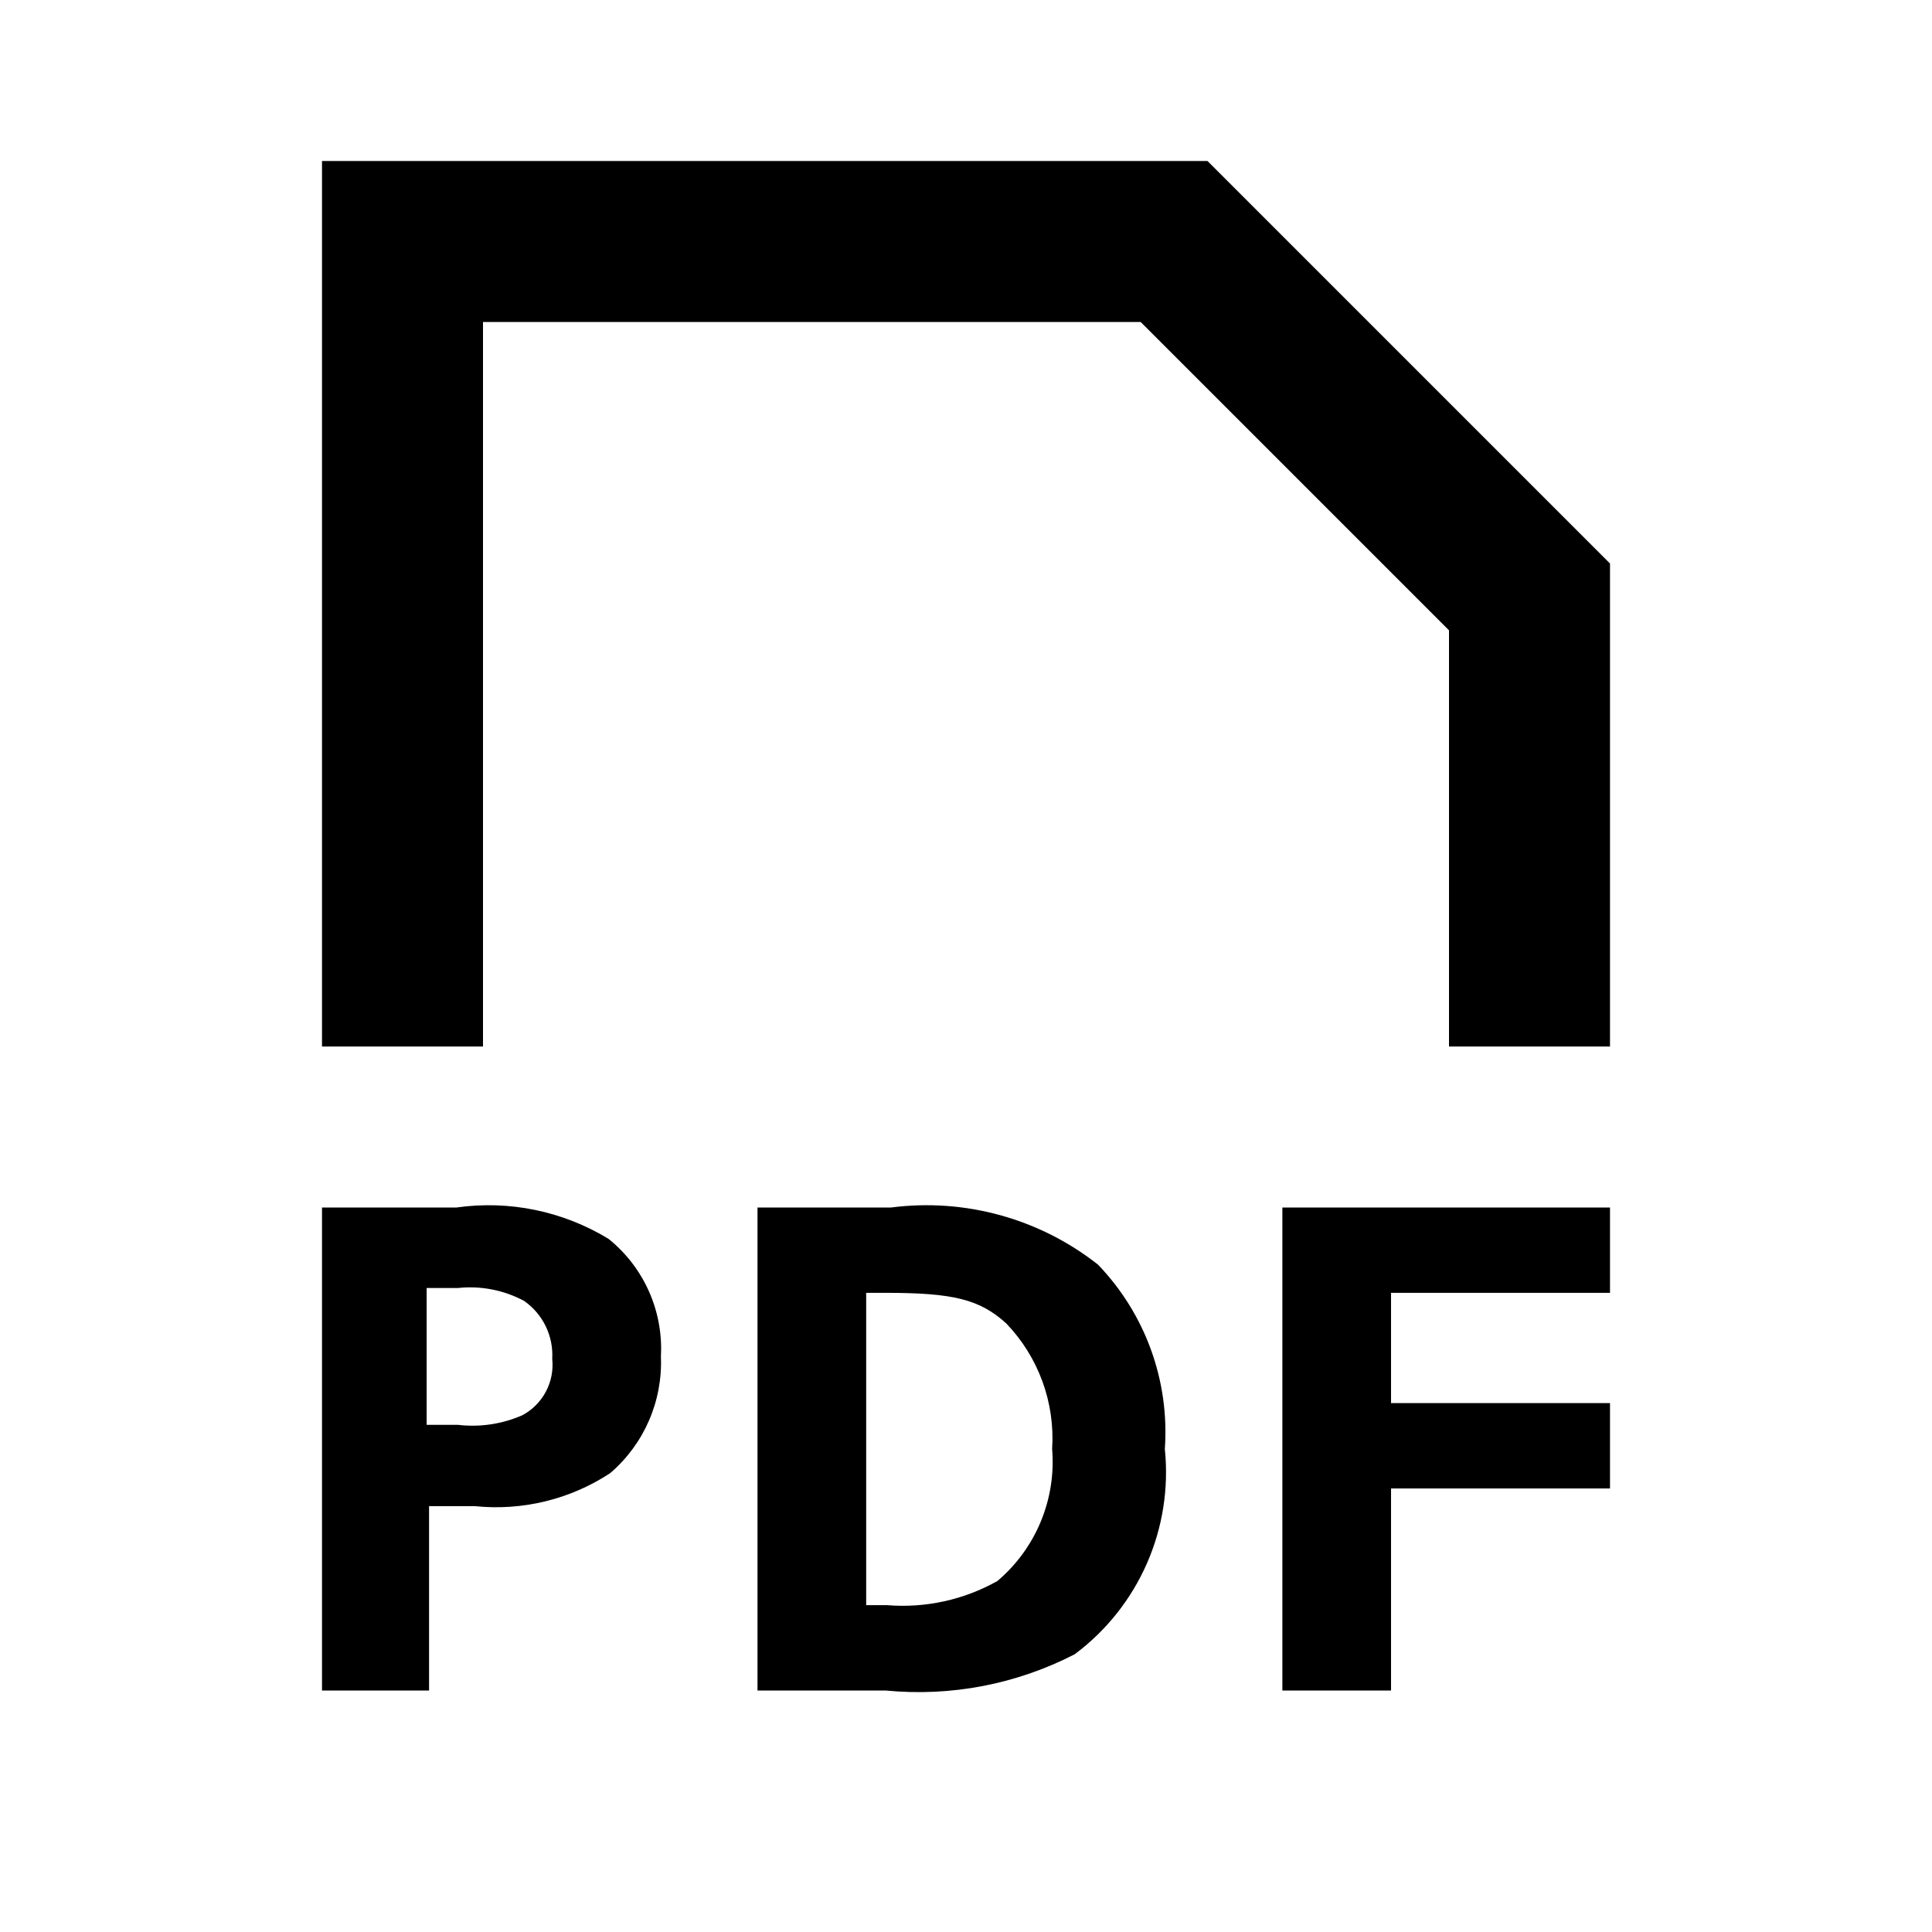
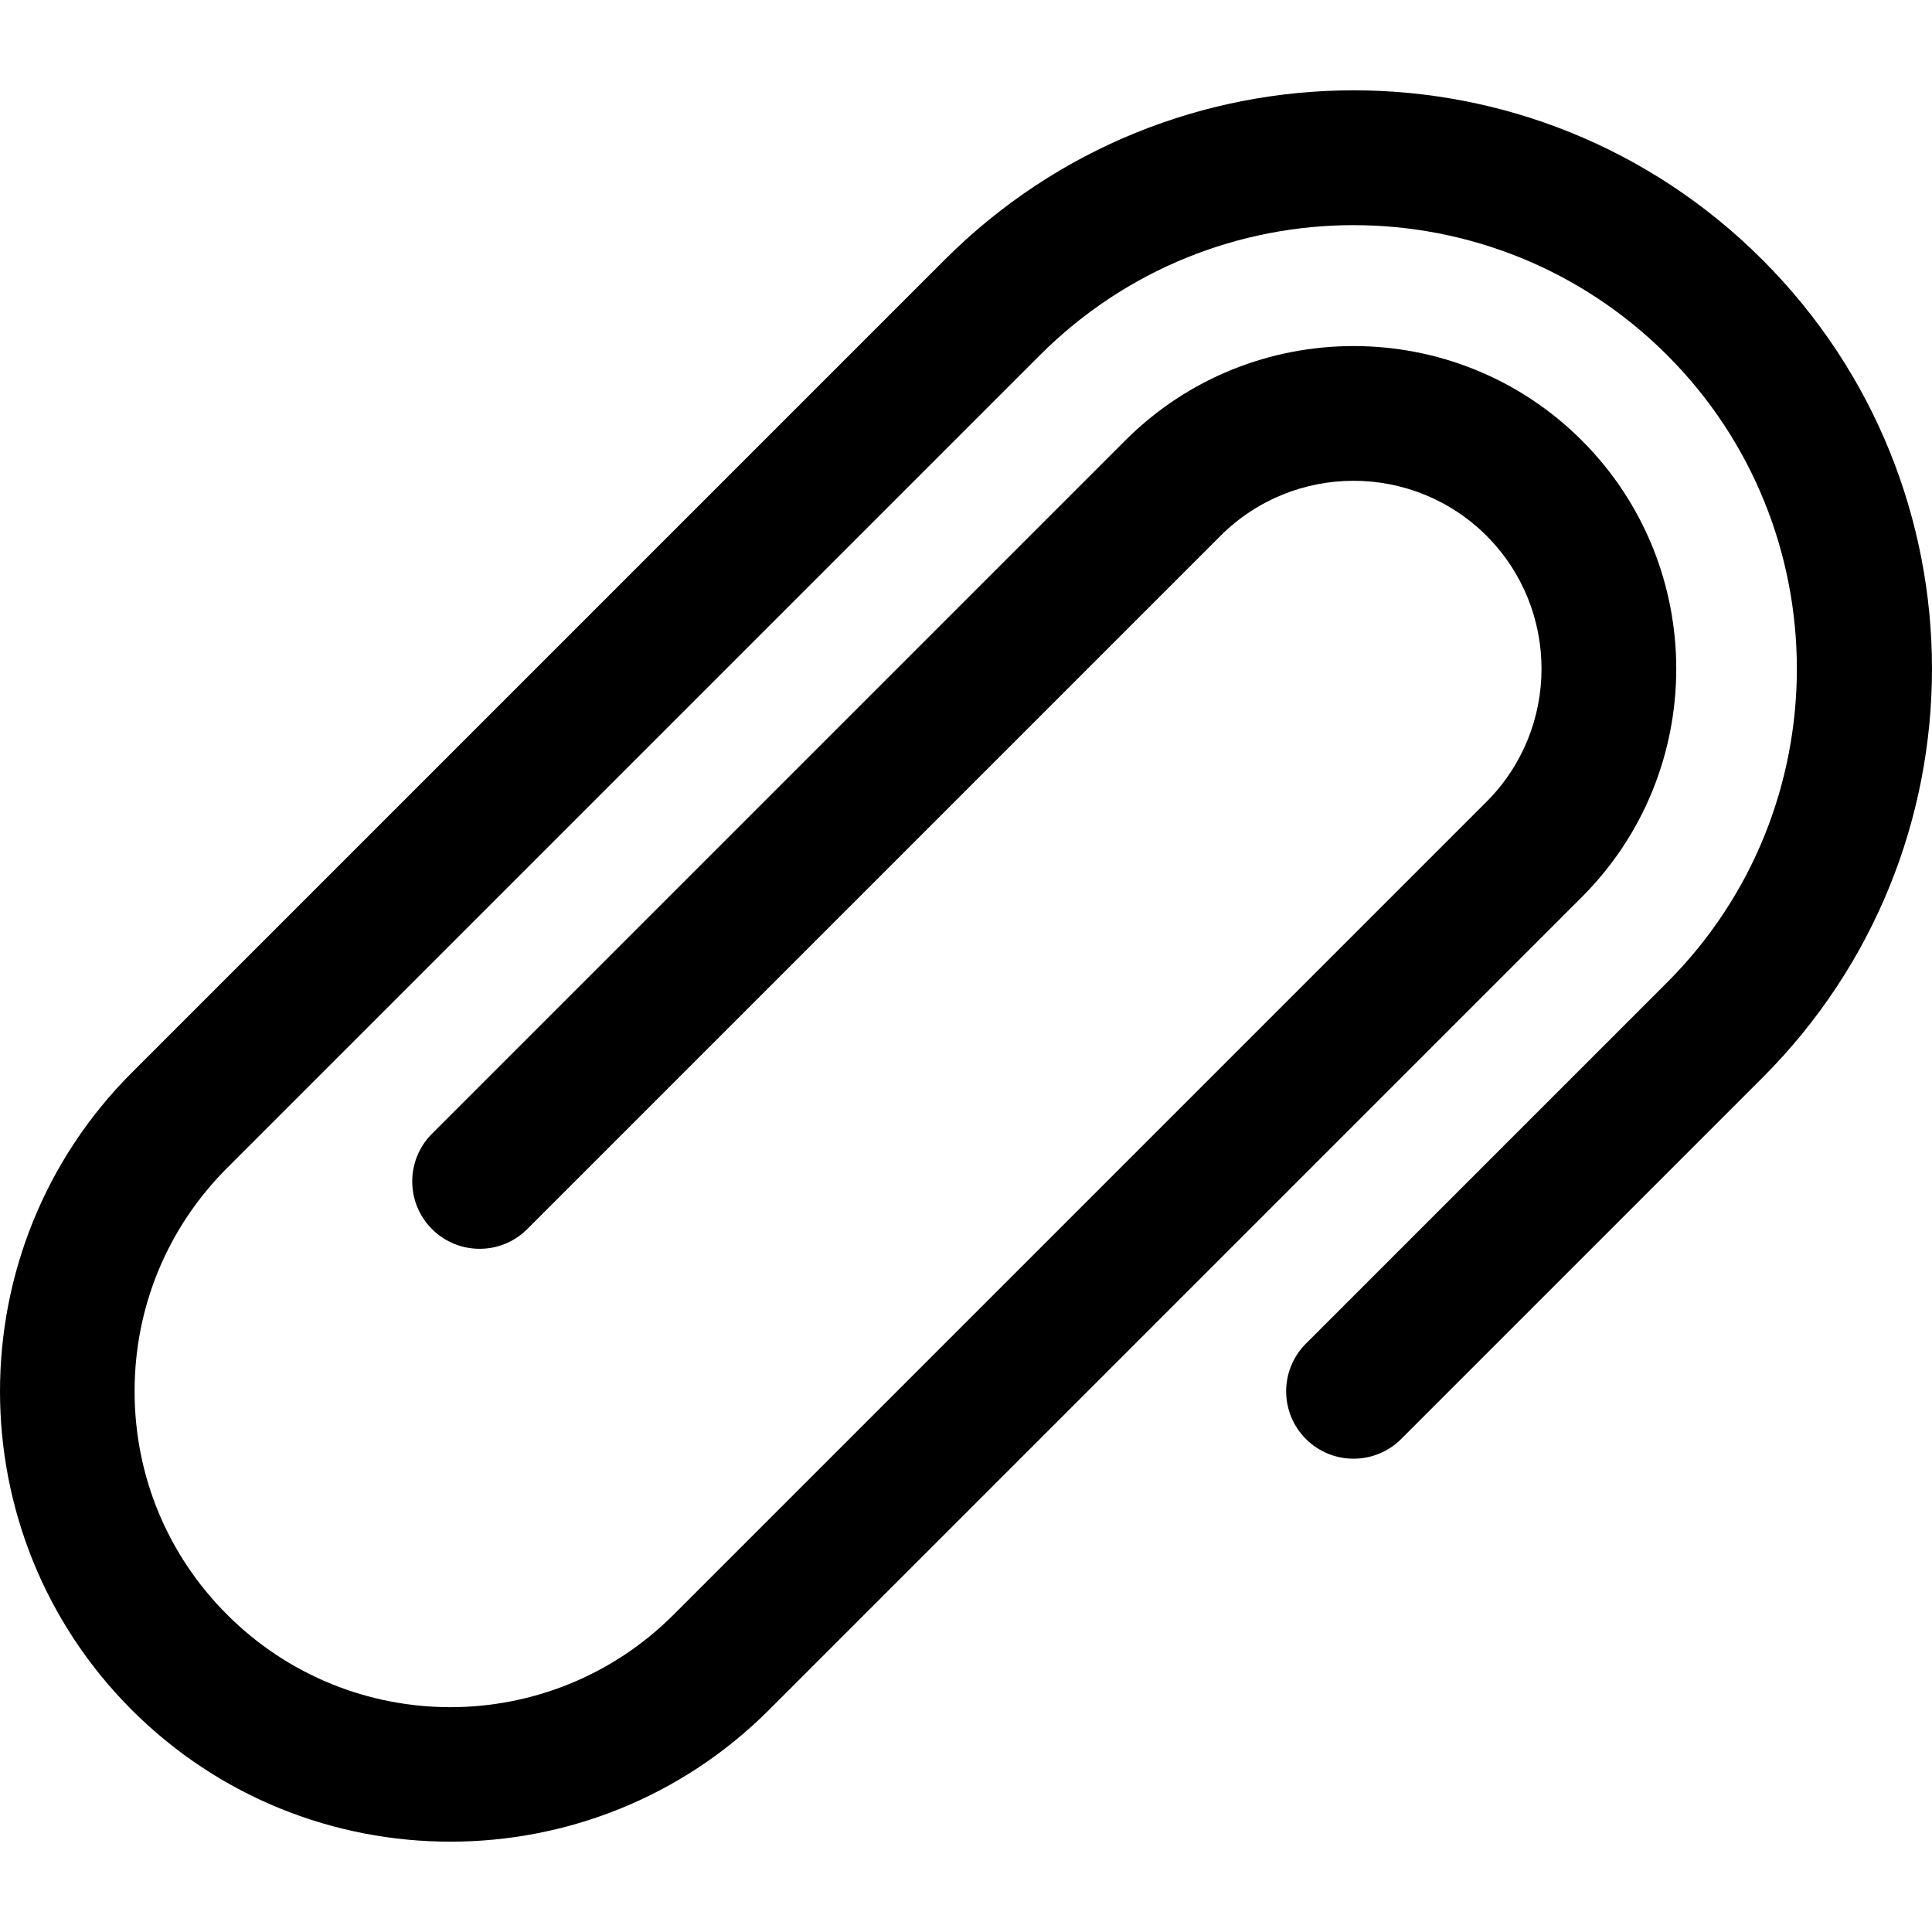
- <svg xmlns="http://www.w3.org/2000/svg" viewBox="0 0 512 512" version="1.1" fill="#000000">
-   <g id="SVGRepo_bgCarrier" stroke-width="0" />
-   <g id="SVGRepo_tracerCarrier" stroke-linecap="round" stroke-linejoin="round" />
-   <g id="SVGRepo_iconCarrier">
-     <g id="Page-1" stroke="none" stroke-width="1" fill="none" fill-rule="evenodd">
-       <g id="add" fill="#000000" transform="translate(85.33333, 42.66667)">
-         <path d="M75.947,285.653 C63.876,278.292 49.625,275.352 35.627,277.333 L1.42108547e-14,277.333 L1.42108547e-14,405.333 L28.373,405.333 L28.373,356.48 L40.533,356.48 C53.13,357.774 65.789,354.685 76.373,347.733 C85.358,340.027 90.311,328.626 89.813,316.8 C90.478,304.79 85.316,293.196 75.947,285.653 L75.947,285.653 Z M53.12,332.373 C47.761,334.732 41.869,335.616 36.053,334.933 L27.733,334.933 L27.733,298.667 L36.053,298.667 C42.095,298.025 48.19,299.214 53.547,302.08 C58.536,305.555 61.363,311.37 61.013,317.44 C61.66,323.559 58.54,329.461 53.12,332.373 L53.12,332.373 Z M150.827,277.333 L115.413,277.333 L115.413,405.333 L149.333,405.333 C166.62,407.025 184.028,403.691 199.467,395.733 C216.455,383.072 225.53,362.409 223.36,341.333 C224.632,323.278 218.198,305.528 205.653,292.48 C190.157,280.266 170.395,274.806 150.827,277.333 L150.827,277.333 Z M178.987,376.32 C170.099,381.316 159.922,383.544 149.76,382.72 L144.213,382.72 L144.213,299.947 L149.333,299.947 C167.253,299.947 174.293,301.653 181.333,308.053 C189.877,316.949 194.29,329.025 193.493,341.333 C194.591,354.654 189.188,367.684 178.987,376.32 L178.987,376.32 Z M254.507,405.333 L283.307,405.333 L283.307,351.787 L341.333,351.787 L341.333,329.173 L283.307,329.173 L283.307,299.947 L341.333,299.947 L341.333,277.333 L254.507,277.333 L254.507,405.333 L254.507,405.333 Z M234.667,7.10542736e-15 L9.52127266e-13,7.10542736e-15 L9.52127266e-13,234.667 L42.667,234.667 L42.667,192 L42.667,169.6 L42.667,42.667 L216.96,42.667 L298.667,124.373 L298.667,169.6 L298.667,192 L298.667,234.667 L341.333,234.667 L341.333,106.667 L234.667,7.10542736e-15 L234.667,7.10542736e-15 Z" id="document-pdf"> </path>
-       </g>
+ <svg xmlns="http://www.w3.org/2000/svg" fill="#000000" height="800px" width="800px" version="1.1" id="Layer_1" viewBox="0 0 512 512" xml:space="preserve">
+   <g>
+     <g>
+       <path d="M467.076,68.86c-59.902-59.902-156.846-59.896-216.741,0L34.919,284.276c-46.558,46.557-46.558,122.312,0,168.87    c46.57,46.571,122.326,46.544,168.87,0L419.205,237.73c33.36-33.36,33.36-87.64,0-121c-33.359-33.361-87.64-33.361-121,0    L114.478,300.457c-6.975,6.975-6.975,18.285,0,25.259c6.975,6.975,18.285,6.975,25.259,0l183.727-183.727    c19.432-19.432,51.05-19.432,70.481,0c19.431,19.432,19.431,51.05,0,70.481L178.53,427.887c-32.71,32.71-85.646,32.706-118.352,0    c-15.806-15.806-24.511-36.821-24.511-59.175s8.706-43.369,24.511-59.176L275.594,94.119c45.94-45.94,120.287-45.934,166.222,0    c45.827,45.828,45.827,120.395,0,166.222l-95.741,95.741c-6.975,6.975-6.975,18.284,0,25.259s18.285,6.975,25.259,0l95.741-95.741    C526.978,225.7,526.971,128.754,467.076,68.86z" />
    </g>
  </g>
</svg>
